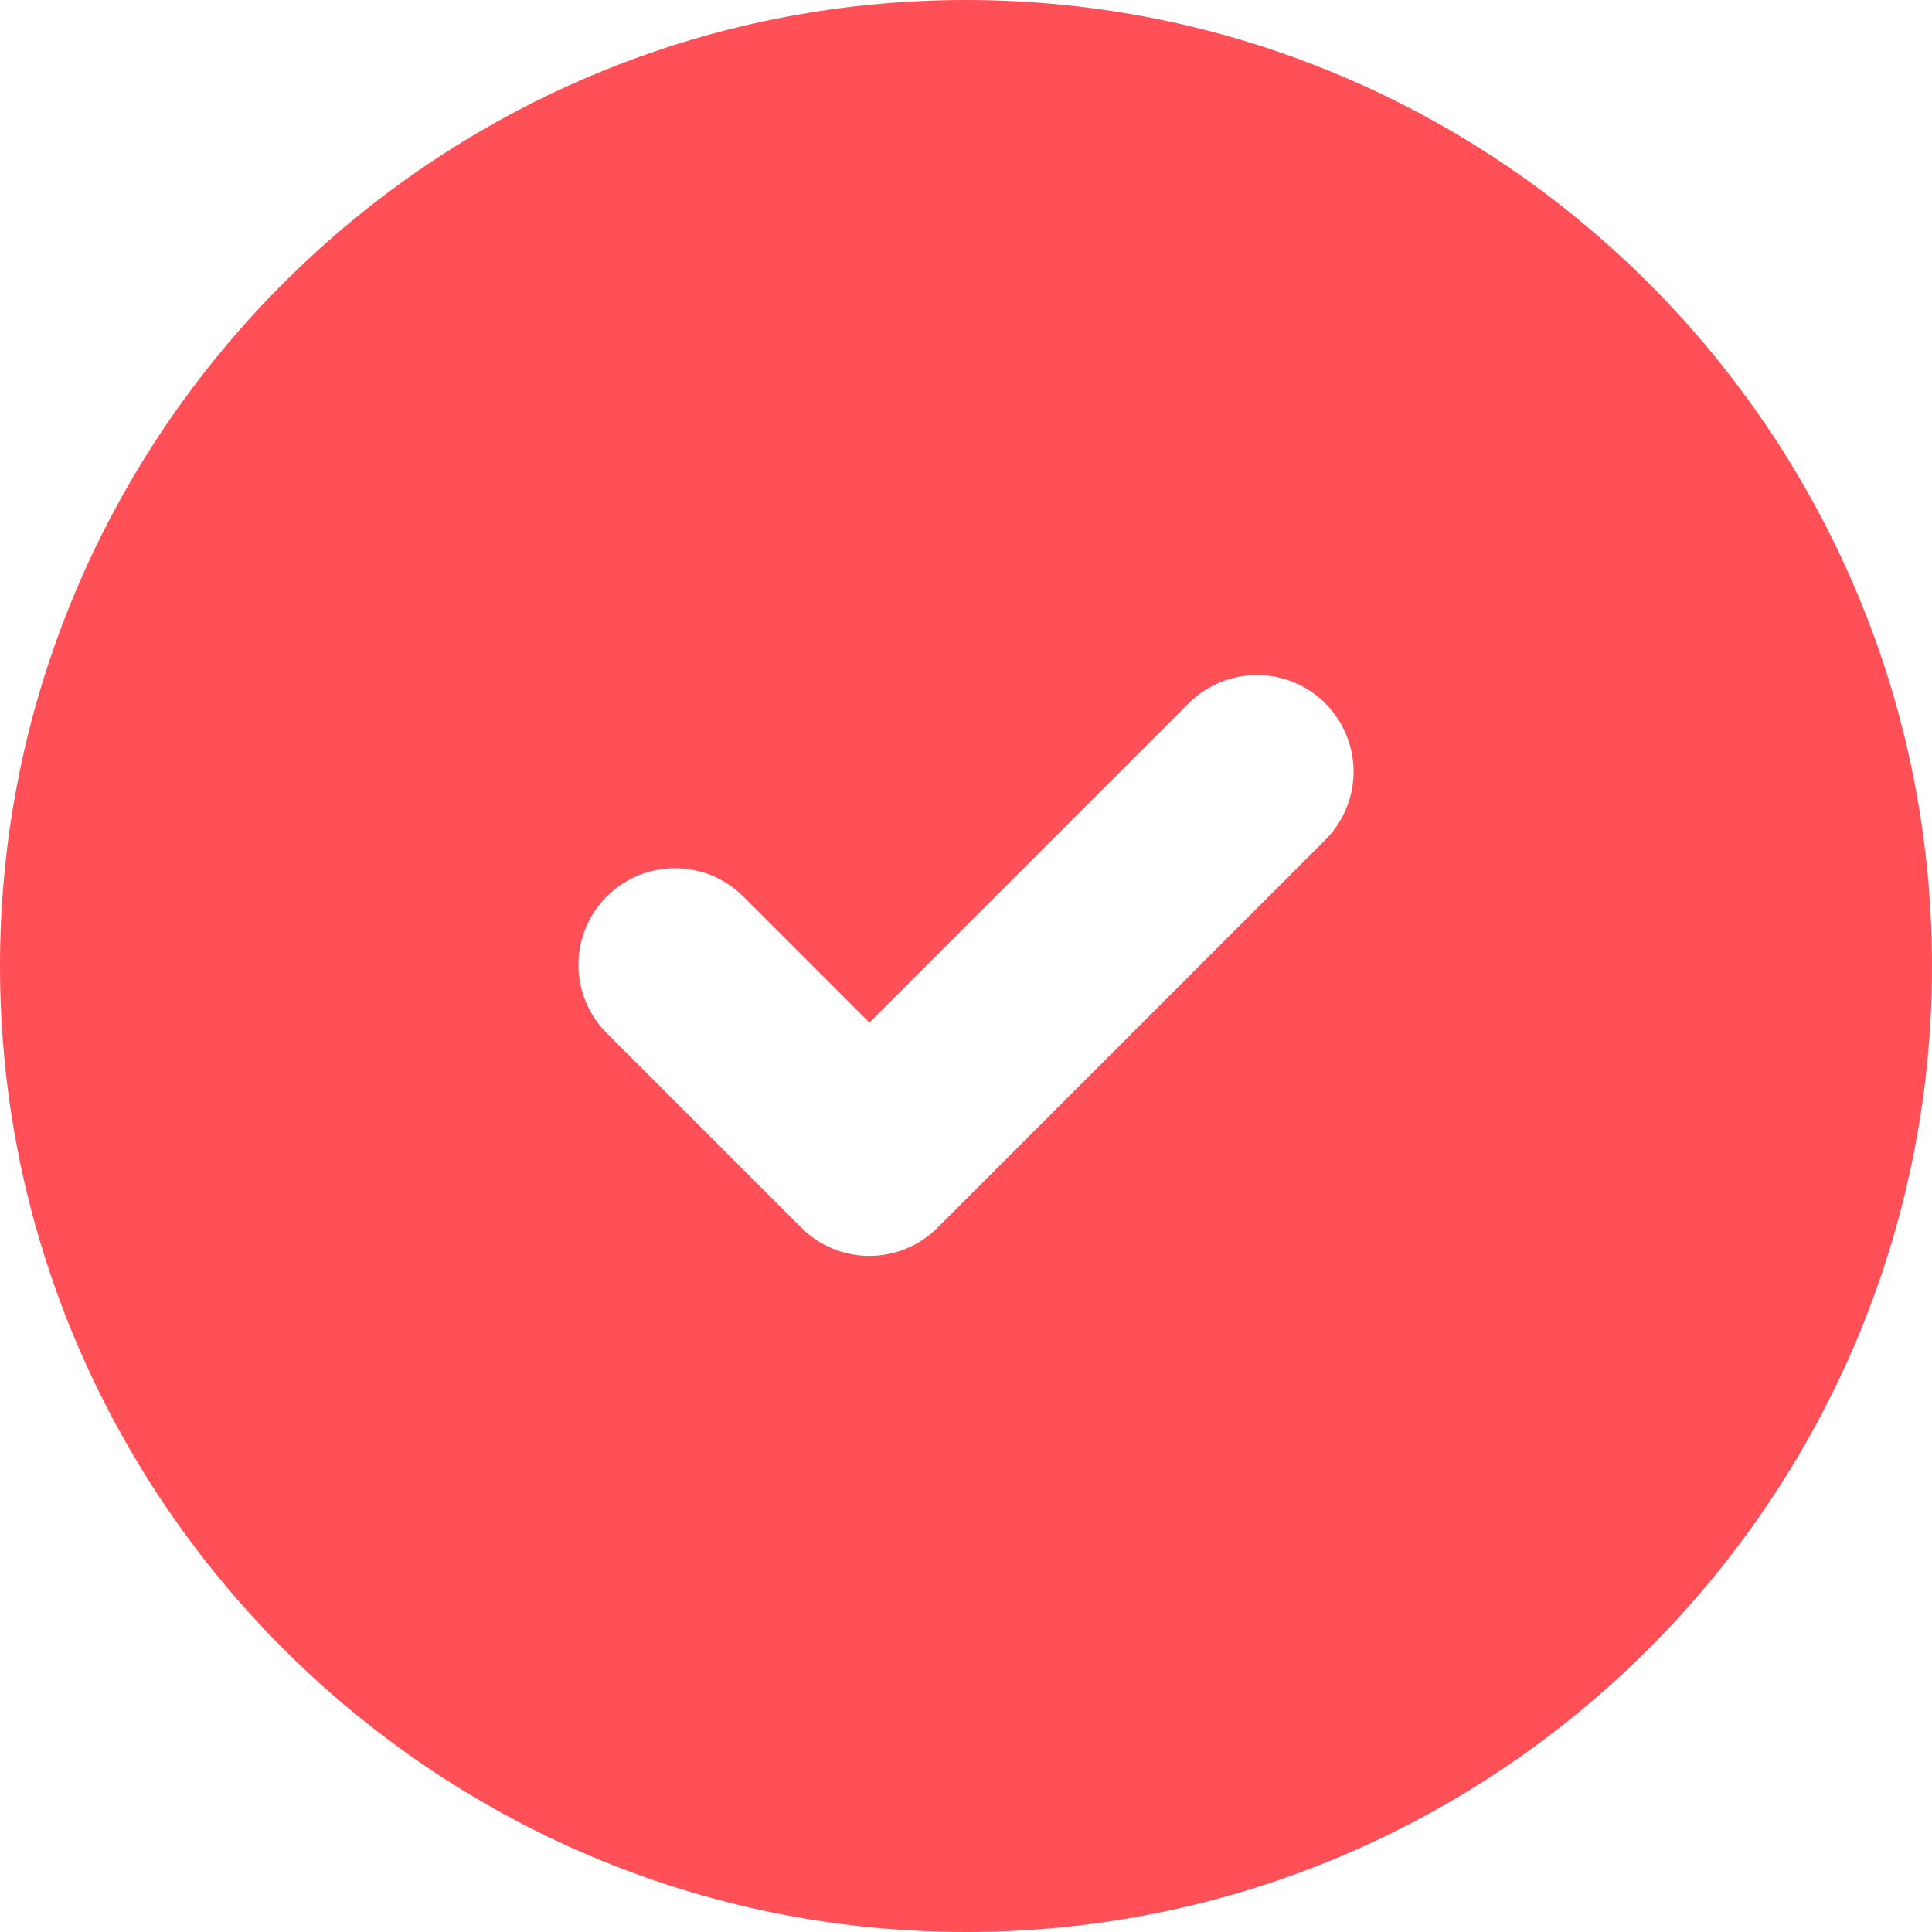
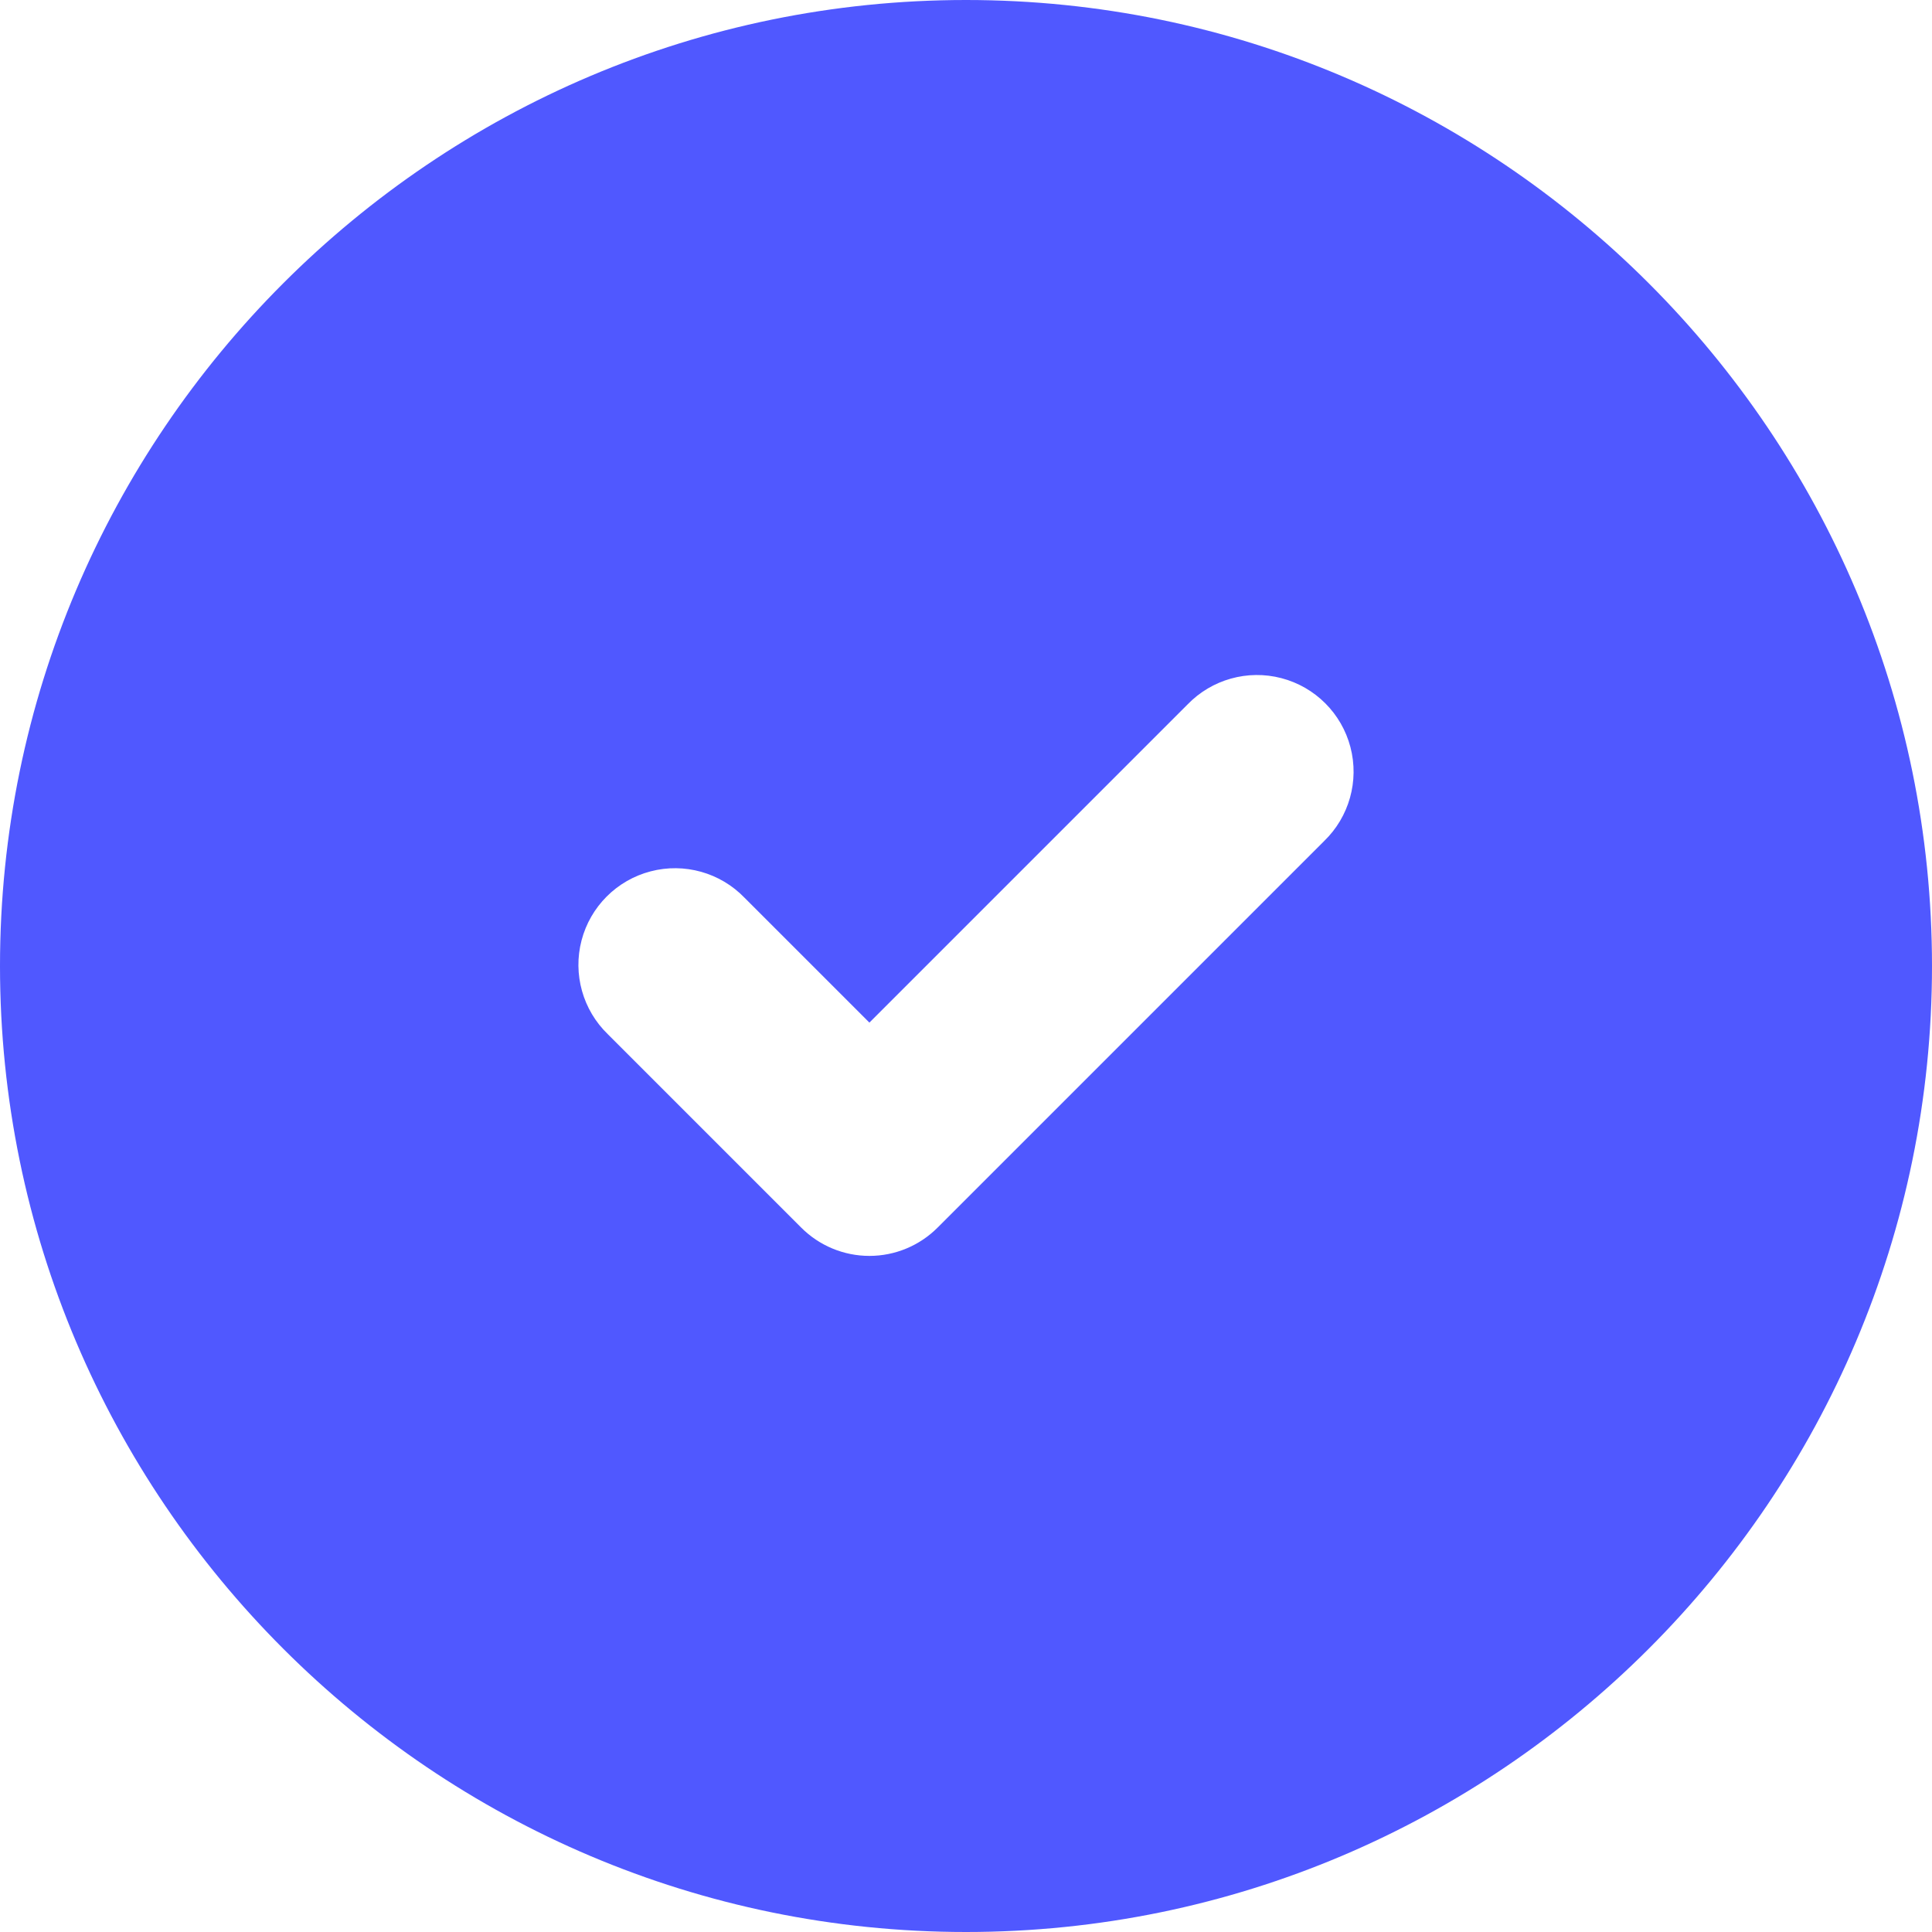
<svg xmlns="http://www.w3.org/2000/svg" width="20" height="20" viewBox="0 0 20 20">
-   <path fill="#FF5058" fill-rule="evenodd" d="M10 0C4.486 0 0 4.486 0 10s4.486 10 10 10 10-4.486 10-10S15.514 0 10 0m2.293 7.293L9 10.586 7.707 9.293a1 1 0 1 0-1.414 1.414l2 2a.997.997 0 0 0 1.414 0l4-4a1 1 0 1 0-1.414-1.414" />
+   <path fill="#5058ff" fill-rule="evenodd" d="M10 0C4.486 0 0 4.486 0 10s4.486 10 10 10 10-4.486 10-10S15.514 0 10 0m2.293 7.293L9 10.586 7.707 9.293a1 1 0 1 0-1.414 1.414l2 2a.997.997 0 0 0 1.414 0l4-4a1 1 0 1 0-1.414-1.414" />
</svg>
